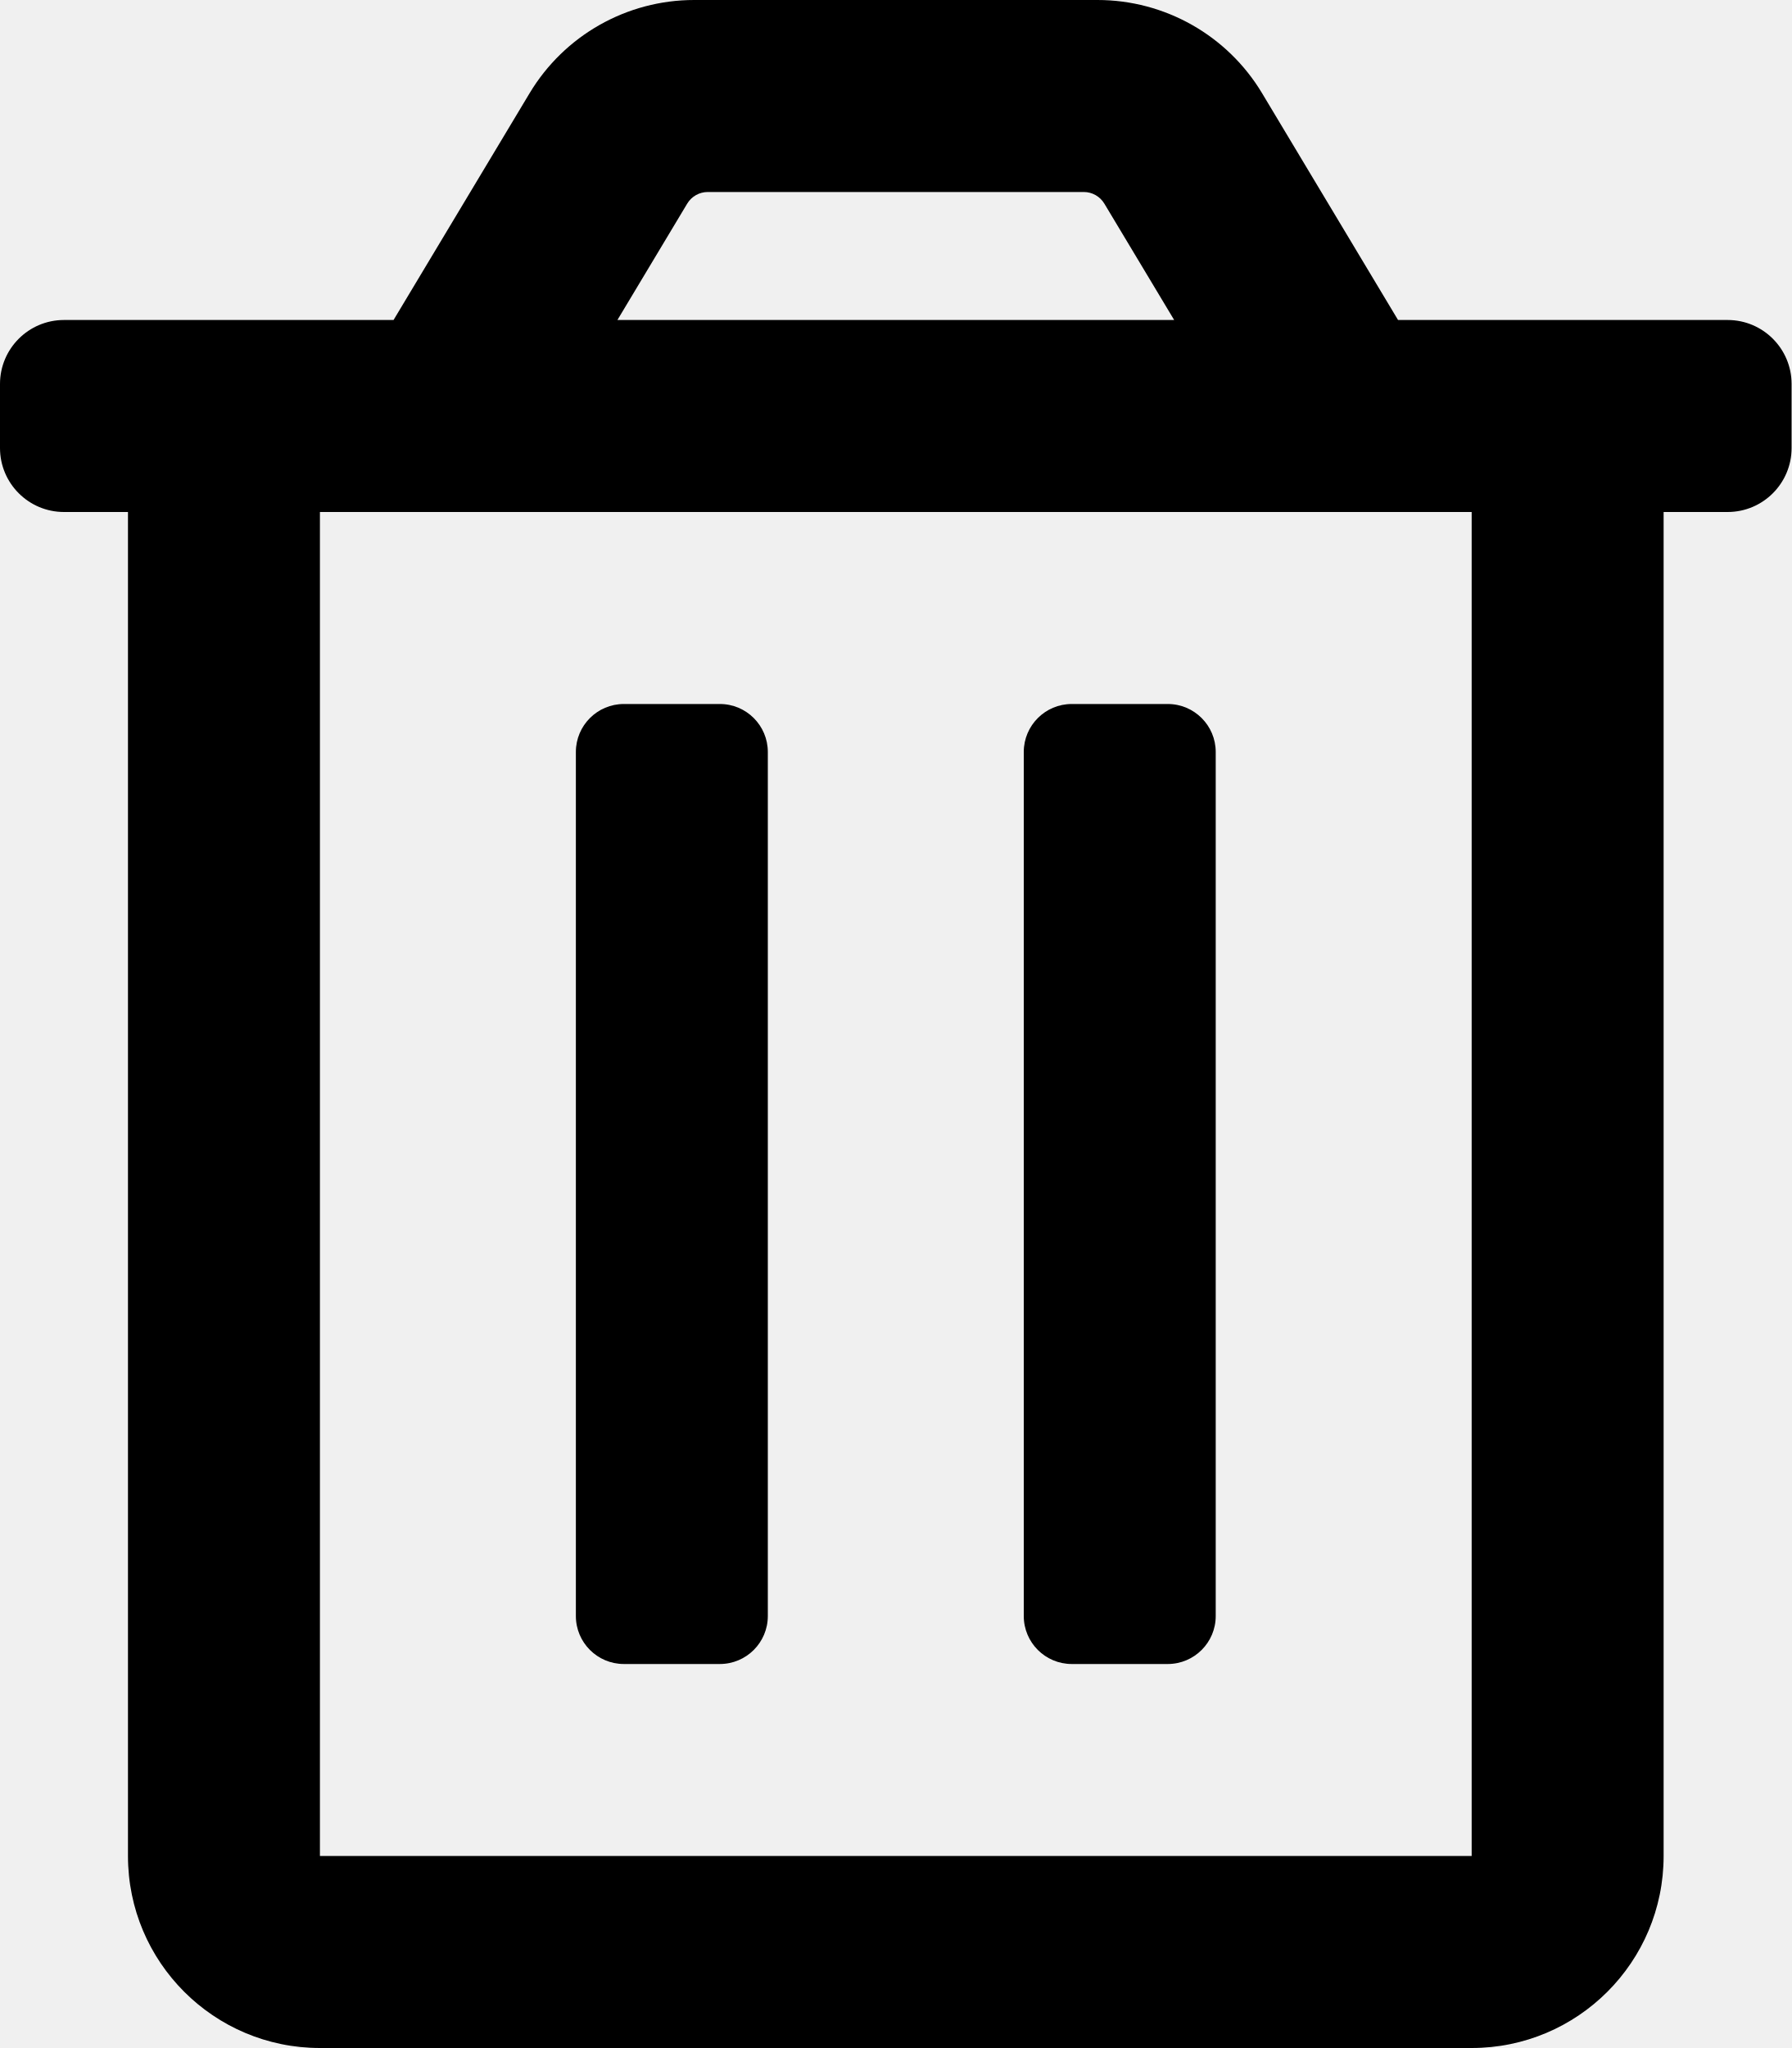
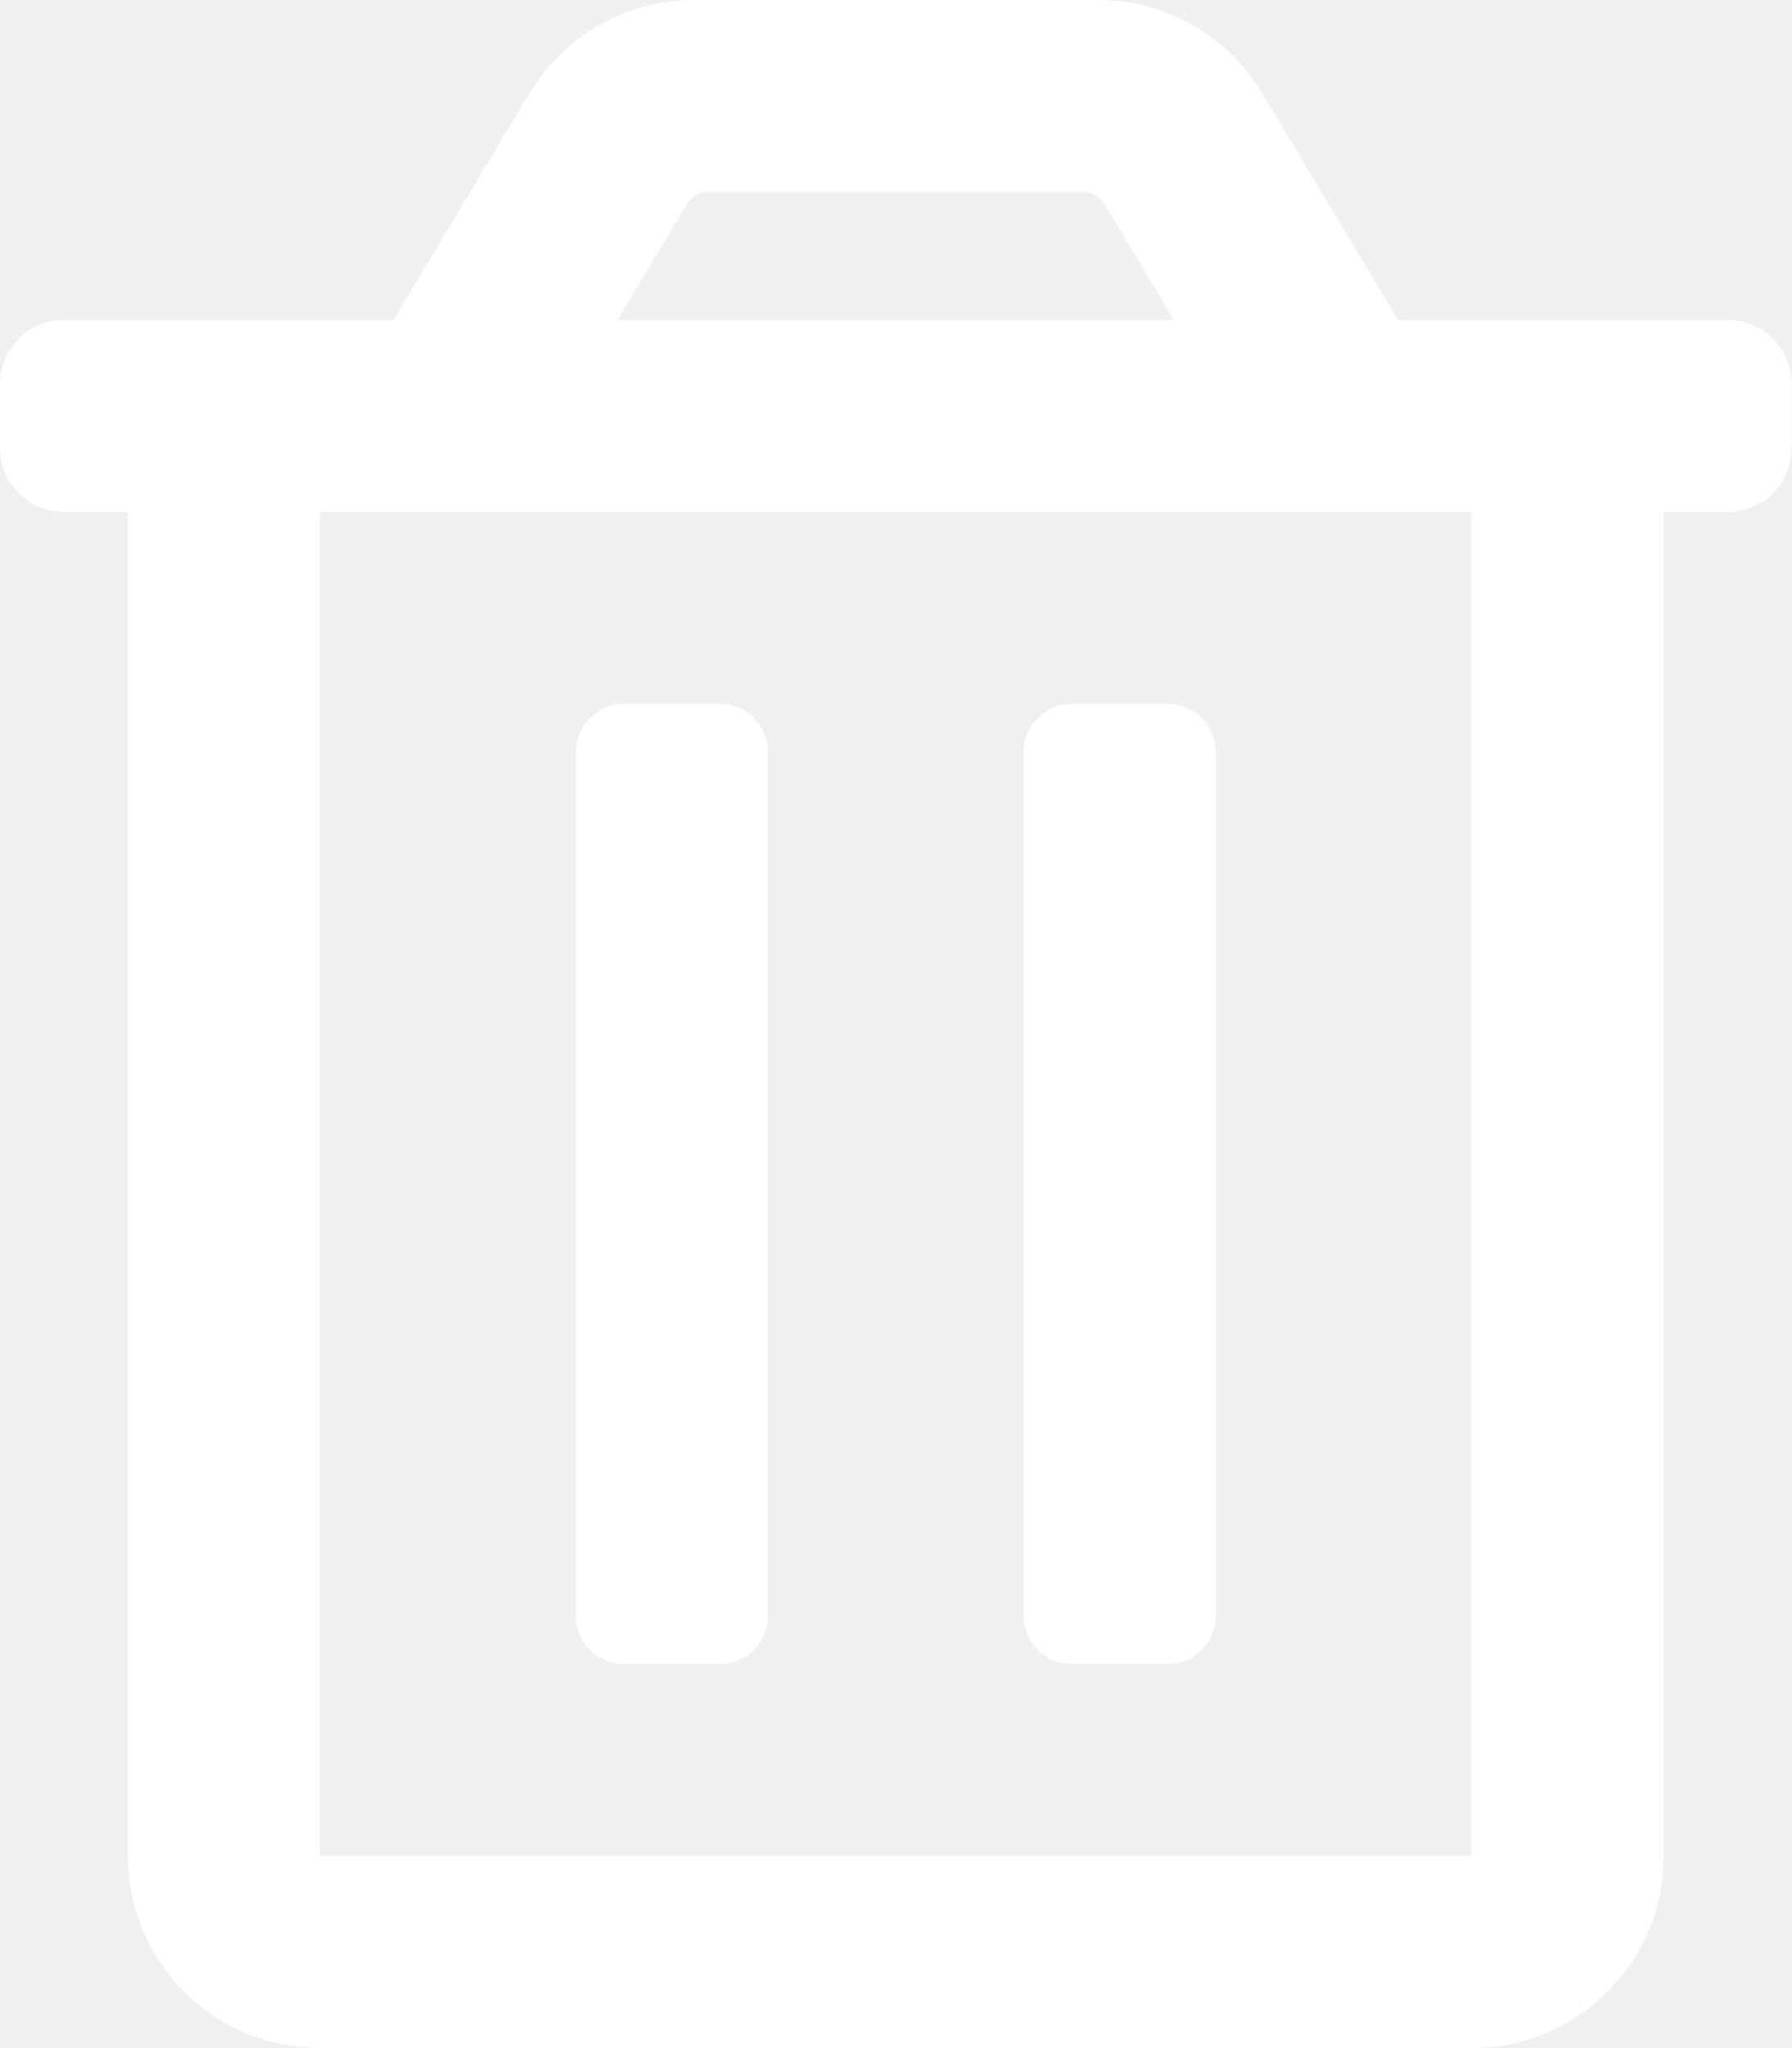
<svg xmlns="http://www.w3.org/2000/svg" aria-hidden="true" focusable="false" data-prefix="far" data-icon="trash-alt" class="svg-inline--fa fa-trash-alt fa-w-14" role="img" viewBox="0 0 448 512">
-   <path fill="currentColor" d="M268 416h24a12 12 0 0 0 12-12V188a12 12 0 0 0-12-12h-24a12 12 0 0 0-12 12v216a12 12 0 0 0 12 12zM432 80h-82.41l-34-56.7A48 48 0 0 0 274.41 0H173.59a48 48 0 0 0-41.16 23.3L98.41 80H16A16 16 0 0 0 0 96v16a16 16 0 0 0 16 16h16v336a48 48 0 0 0 48 48h288a48 48 0 0 0 48-48V128h16a16 16 0 0 0 16-16V96a16 16 0 0 0-16-16zM171.84 50.91A6 6 0 0 1 177 48h94a6 6 0 0 1 5.15 2.91L293.61 80H154.39zM368 464H80V128h288zm-212-48h24a12 12 0 0 0 12-12V188a12 12 0 0 0-12-12h-24a12 12 0 0 0-12 12v216a12 12 0 0 0 12 12z" />
+   <path fill="white" d="M268 416h24a12 12 0 0 0 12-12V188a12 12 0 0 0-12-12h-24a12 12 0 0 0-12 12v216a12 12 0 0 0 12 12zM432 80h-82.41l-34-56.7A48 48 0 0 0 274.41 0H173.59a48 48 0 0 0-41.16 23.3L98.41 80H16A16 16 0 0 0 0 96v16a16 16 0 0 0 16 16h16v336a48 48 0 0 0 48 48h288a48 48 0 0 0 48-48V128h16a16 16 0 0 0 16-16V96a16 16 0 0 0-16-16zM171.84 50.91A6 6 0 0 1 177 48h94a6 6 0 0 1 5.15 2.91L293.61 80H154.39zM368 464H80V128h288zm-212-48h24a12 12 0 0 0 12-12V188a12 12 0 0 0-12-12h-24a12 12 0 0 0-12 12v216a12 12 0 0 0 12 12z" />
</svg>
